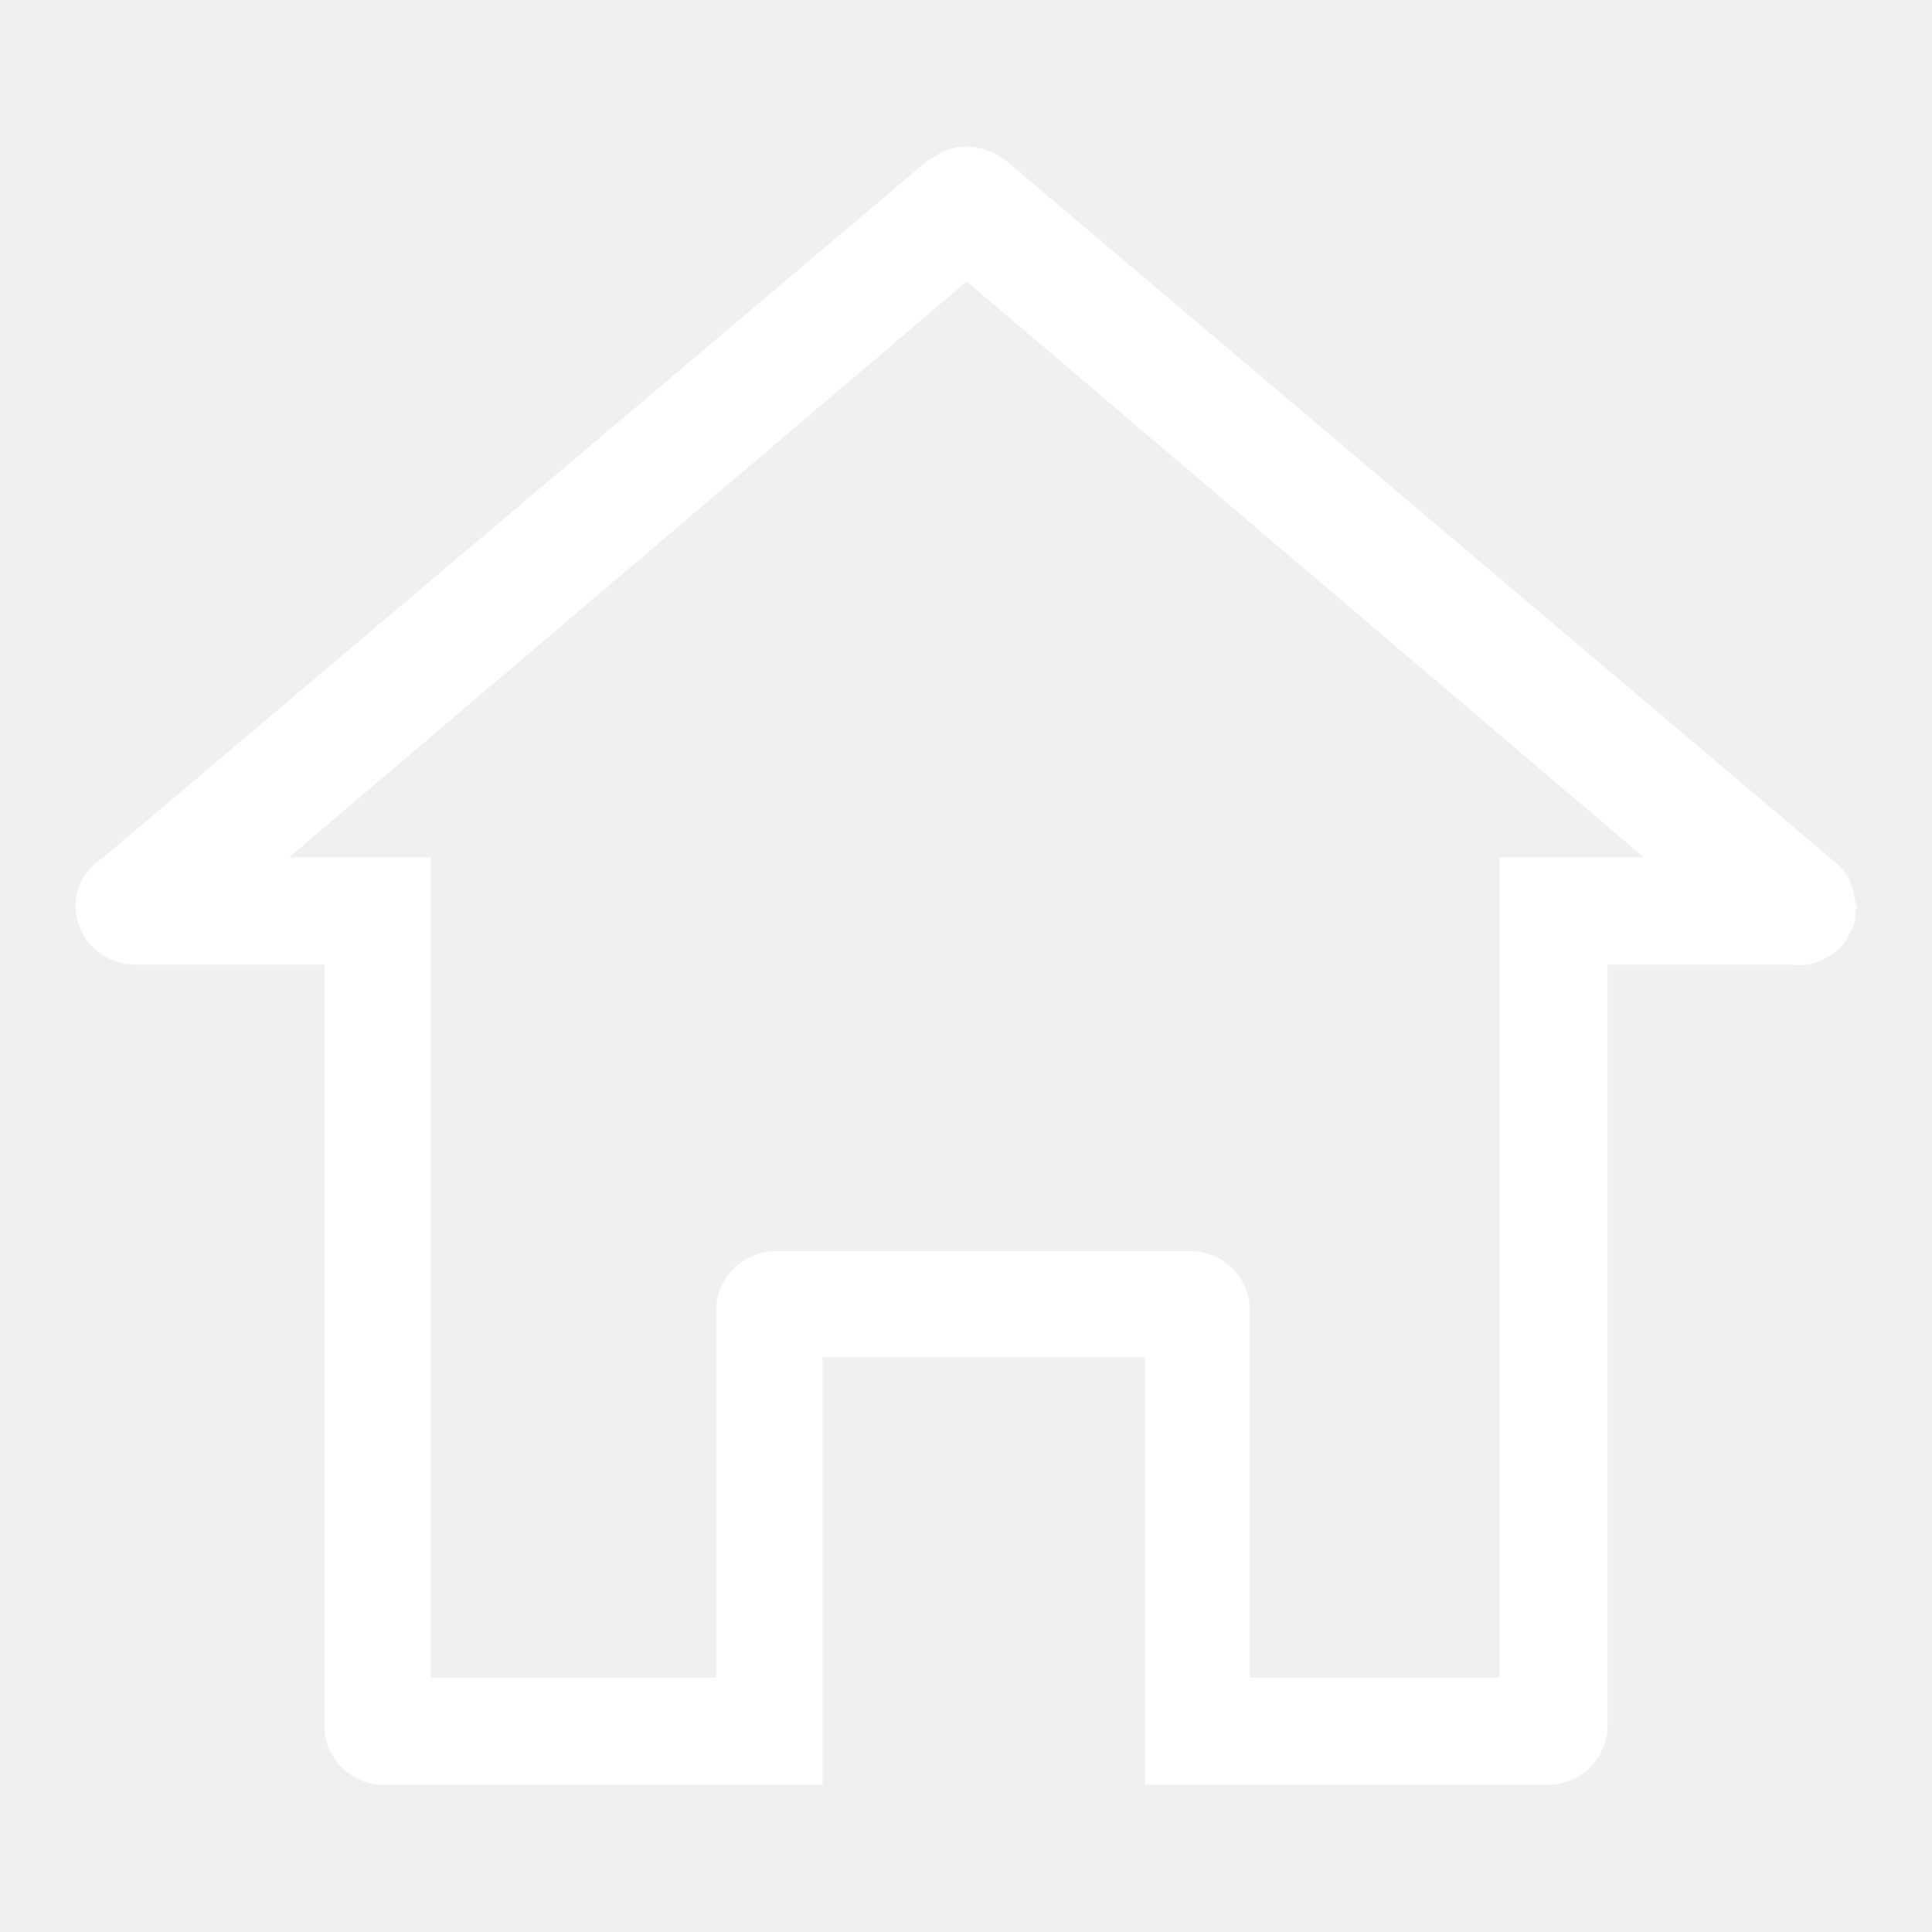
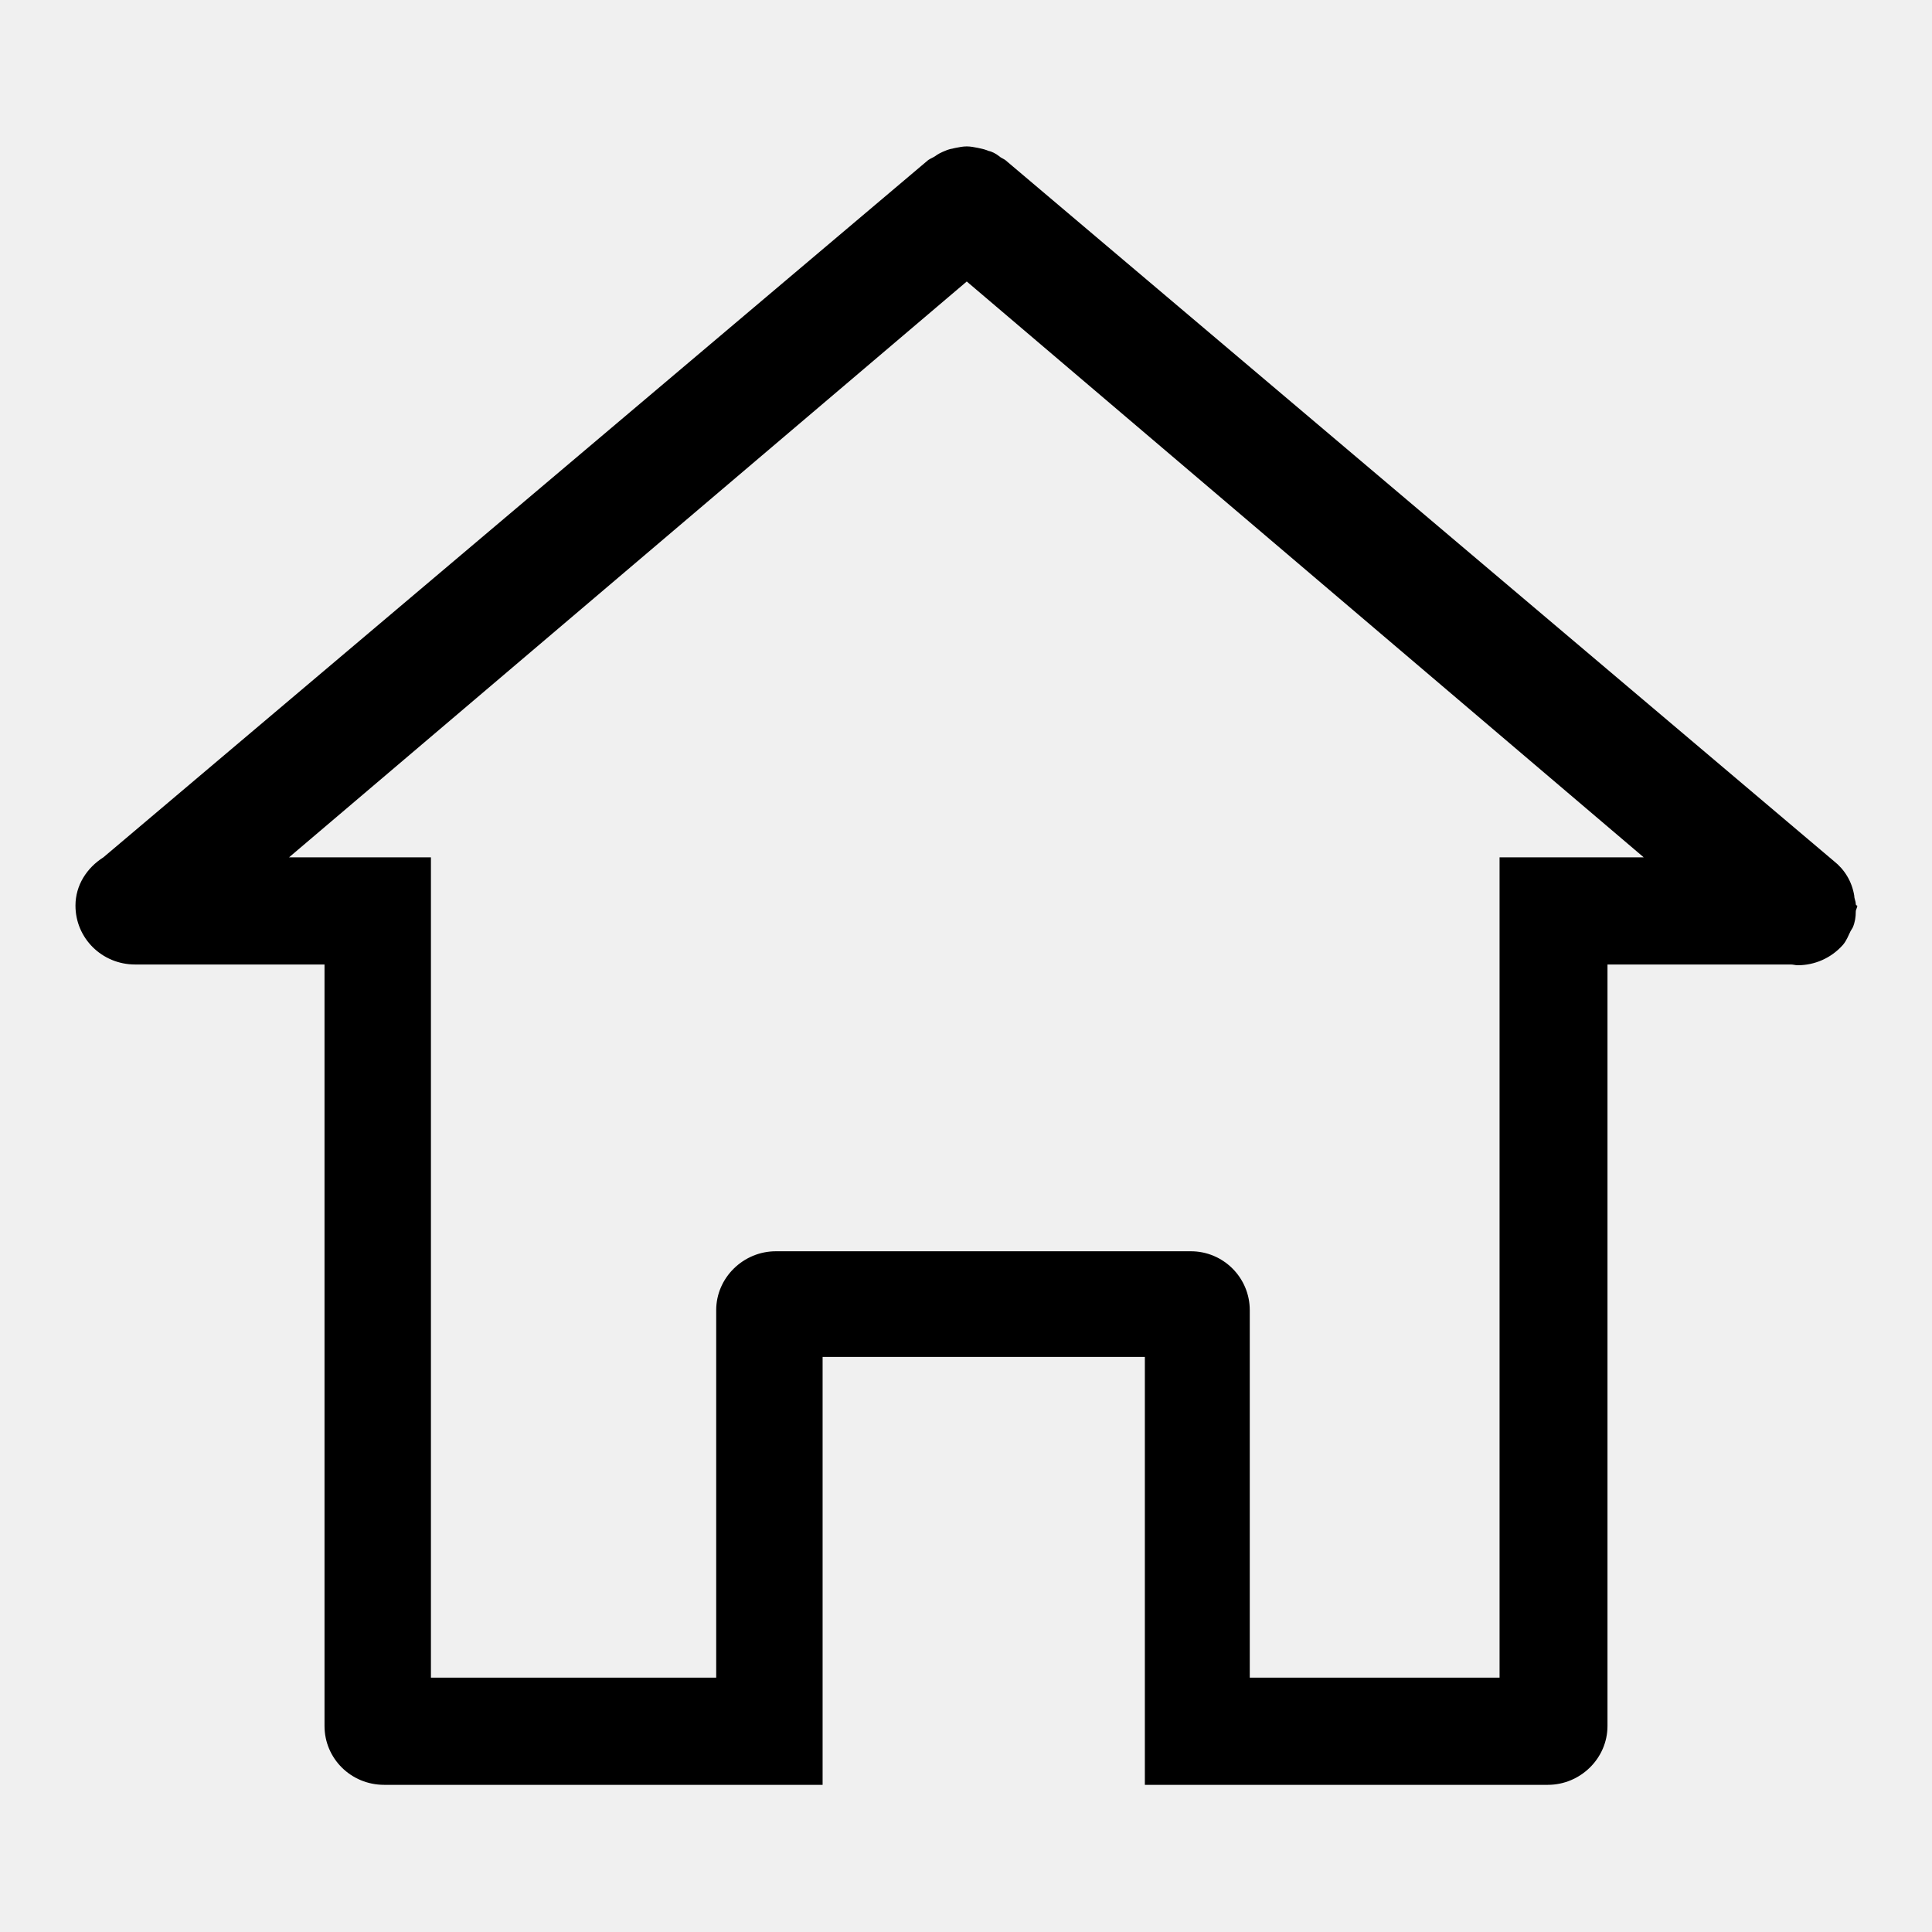
<svg xmlns="http://www.w3.org/2000/svg" version="1.1" x="0px" y="0px" viewBox="0 0 256 256" enable-background="new 0 0 256 256" xml:space="preserve">
  <g>
    <g>
-       <path fill="#FFFFFF" d="M245.9,119.8c0-0.4-0.2-0.7-0.2-1.1c-0.3-1.9-1.3-3.5-2.7-4.6L133.2,21.2c-0.3-0.2-0.6-0.3-0.8-0.5c-0.4-0.3-0.9-0.6-1.4-0.7c-0.5-0.2-0.9-0.3-1.4-0.4c-0.5-0.1-1-0.2-1.5-0.2c-0.5,0-1,0.1-1.5,0.2c-0.5,0.1-1,0.2-1.4,0.4c-0.5,0.2-0.9,0.4-1.3,0.7c-0.3,0.2-0.6,0.3-0.9,0.5L13.7,113.6c-2.2,1.4-3.7,3.7-3.7,6.4c0,4.3,3.5,7.8,7.9,7.8H43v100.9c0,4.3,3.5,7.8,7.9,7.8H109v-56.7h42.7v56.7h53.4c4.3,0,7.9-3.5,7.9-7.8V127.8h24.3c0.3,0,0.6,0.1,0.9,0.1c2.2,0,4.4-0.9,6-2.7c0.5-0.6,0.7-1.2,1-1.8c0.1-0.2,0.2-0.3,0.3-0.5c0.3-0.7,0.4-1.4,0.4-2.1c0-0.3,0.2-0.5,0.2-0.8C246,120,245.9,119.9,245.9,119.8L245.9,119.8L245.9,119.8z M198.7,113.6v108.7h-33.1v-48.7c0-4.3-3.5-7.8-7.8-7.8h-55c-4.3,0-7.9,3.5-7.9,7.8v48.7H57.1V113.6H38.3l89.8-76.3l89.7,76.3H198.7L198.7,113.6z" />
+       <path fill="#000000" d="M245.9,119.8c0-0.4-0.2-0.7-0.2-1.1c-0.3-1.9-1.3-3.5-2.7-4.6L133.2,21.2c-0.3-0.2-0.6-0.3-0.8-0.5c-0.4-0.3-0.9-0.6-1.4-0.7c-0.5-0.2-0.9-0.3-1.4-0.4c-0.5-0.1-1-0.2-1.5-0.2c-0.5,0-1,0.1-1.5,0.2c-0.5,0.1-1,0.2-1.4,0.4c-0.5,0.2-0.9,0.4-1.3,0.7c-0.3,0.2-0.6,0.3-0.9,0.5L13.7,113.6c-2.2,1.4-3.7,3.7-3.7,6.4c0,4.3,3.5,7.8,7.9,7.8H43v100.9c0,4.3,3.5,7.8,7.9,7.8H109v-56.7h42.7v56.7h53.4c4.3,0,7.9-3.5,7.9-7.8V127.8h24.3c0.3,0,0.6,0.1,0.9,0.1c2.2,0,4.4-0.9,6-2.7c0.5-0.6,0.7-1.2,1-1.8c0.1-0.2,0.2-0.3,0.3-0.5c0.3-0.7,0.4-1.4,0.4-2.1c0-0.3,0.2-0.5,0.2-0.8C246,120,245.9,119.9,245.9,119.8L245.9,119.8L245.9,119.8z M198.7,113.6v108.7h-33.1v-48.7c0-4.3-3.5-7.8-7.8-7.8h-55c-4.3,0-7.9,3.5-7.9,7.8v48.7H57.1V113.6H38.3l89.8-76.3l89.7,76.3H198.7L198.7,113.6z" />
    </g>
  </g>
</svg>
